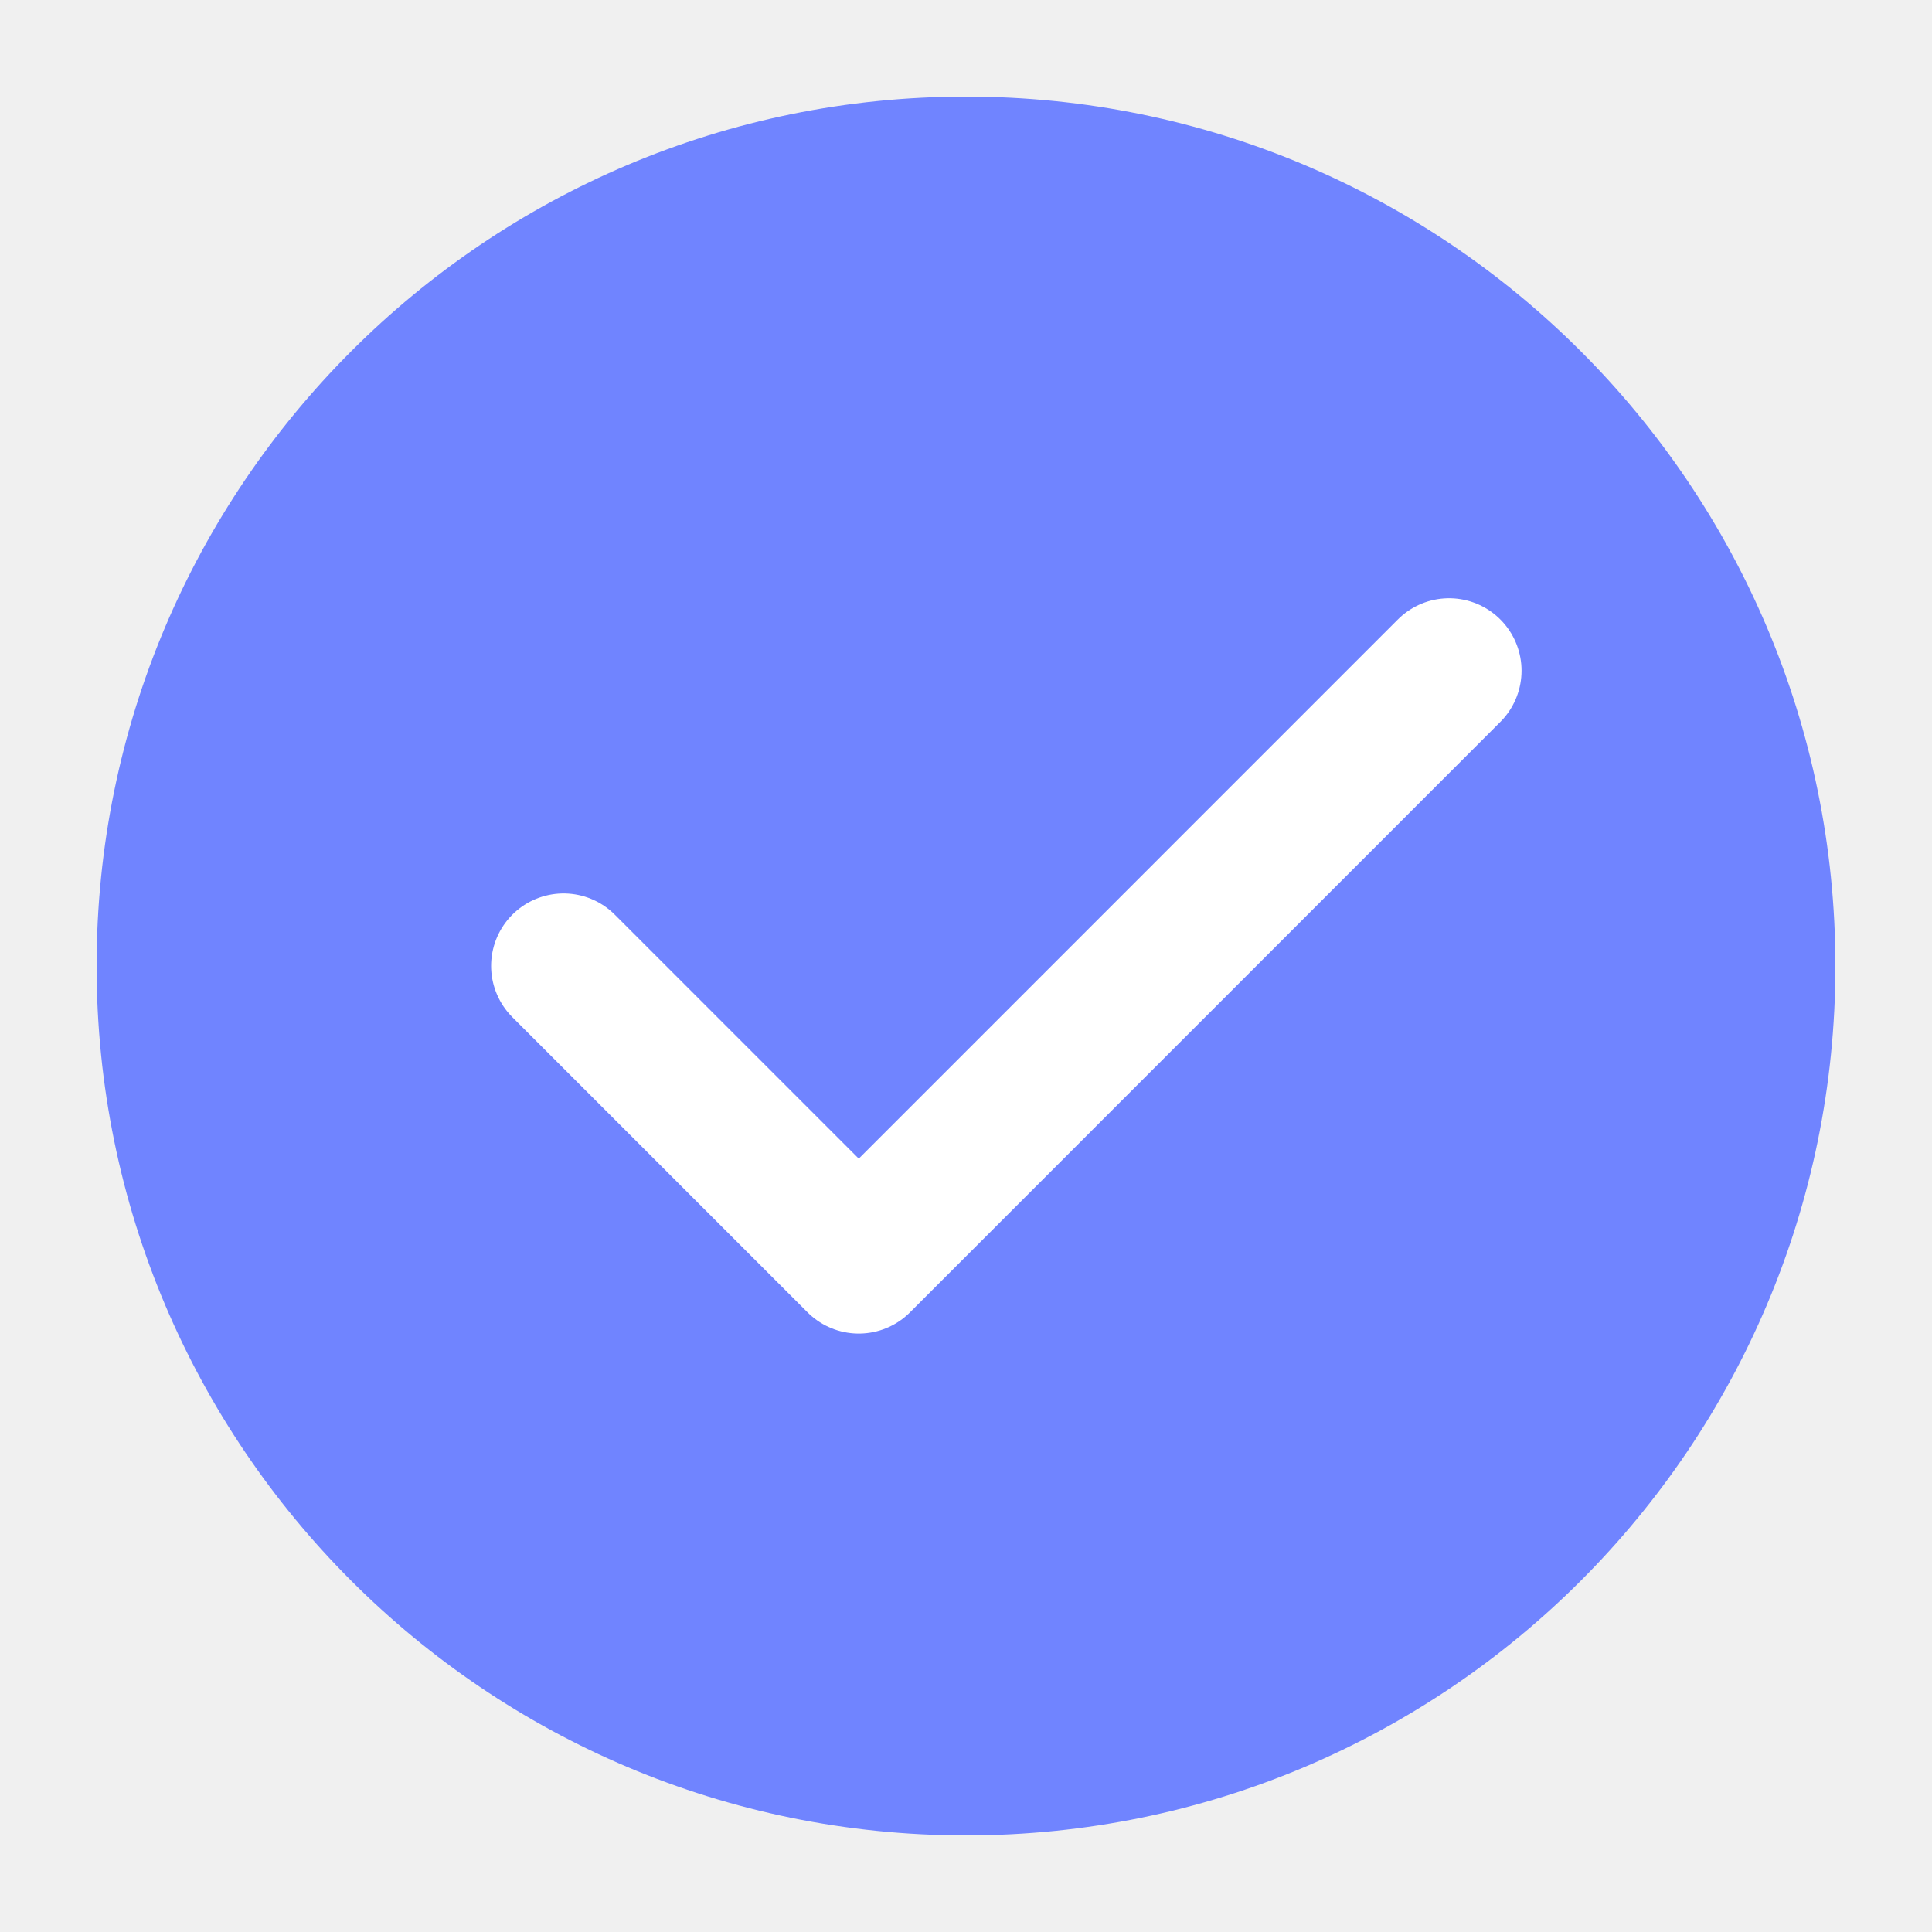
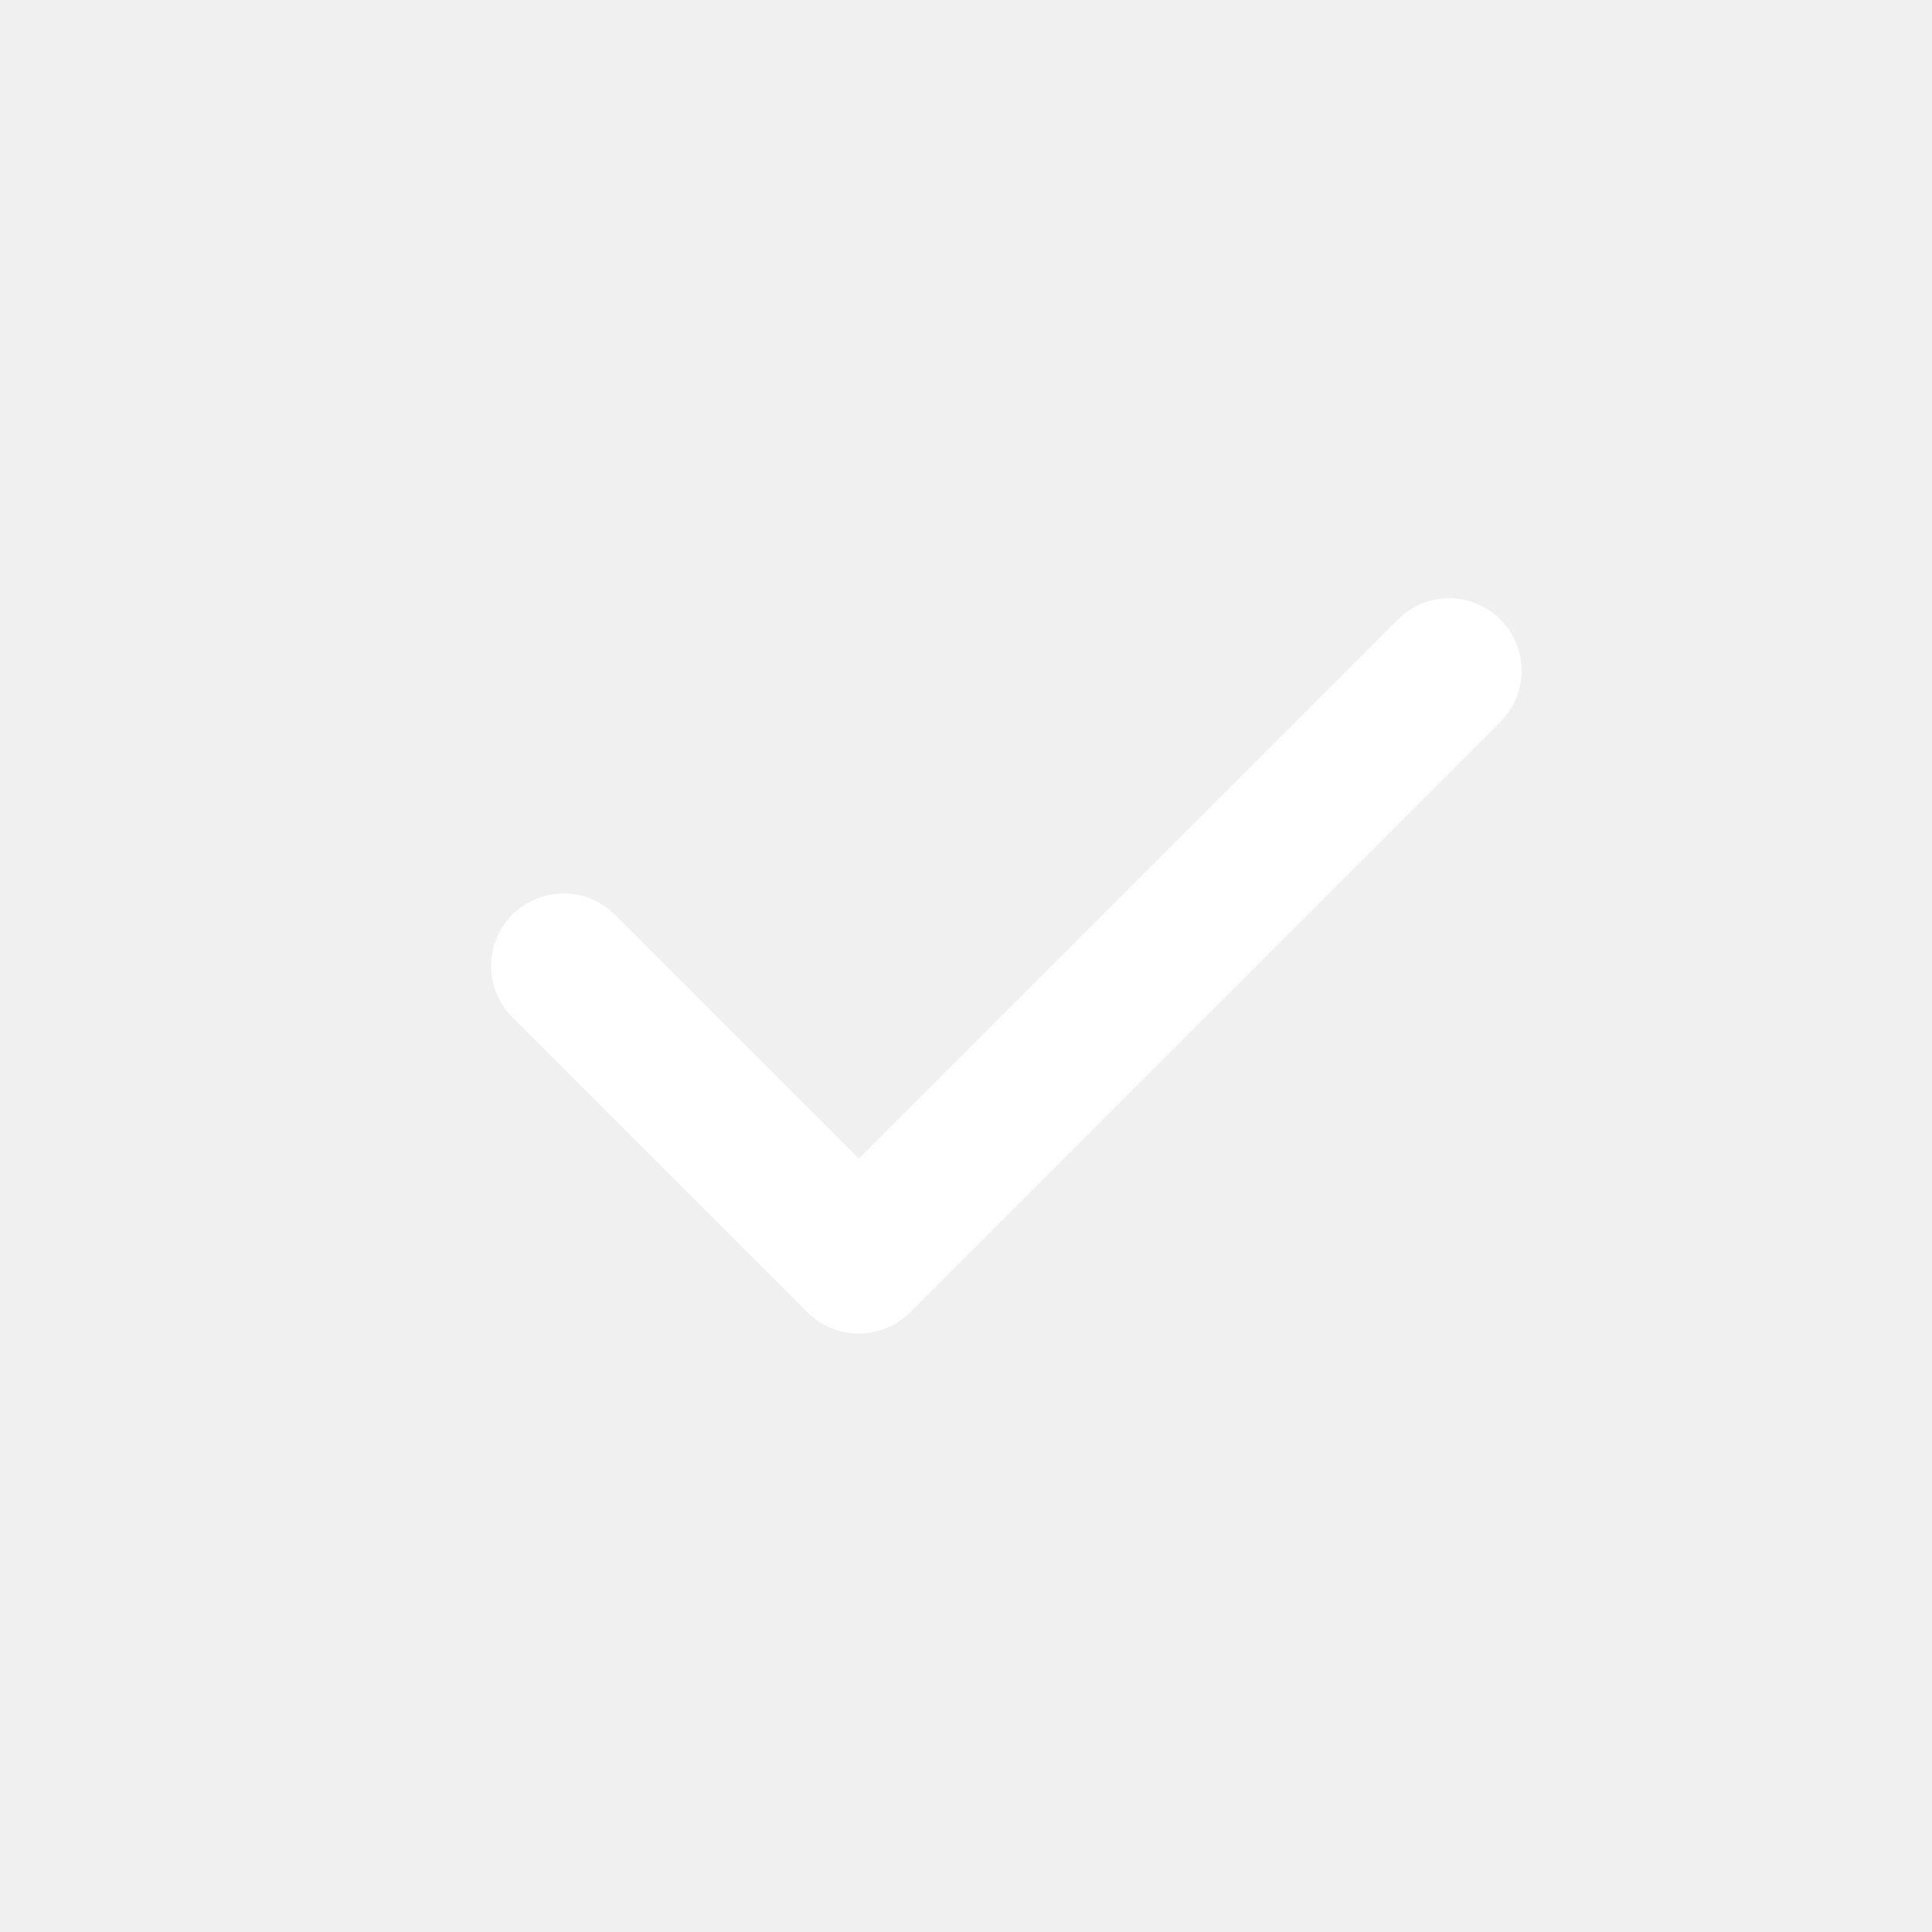
<svg xmlns="http://www.w3.org/2000/svg" width="20" height="20" viewBox="0 0 20 20" fill="none">
-   <path d="M10 19C12.485 19 14.735 17.993 16.364 16.364C17.993 14.735 19 12.485 19 10C19 7.515 17.993 5.265 16.364 3.636C14.735 2.007 12.485 1 10 1C7.515 1 5.265 2.007 3.636 3.636C2.007 5.265 1 7.515 1 10C1 12.485 2.007 14.735 3.636 16.364C5.265 17.993 7.515 19 10 19Z" fill="#7084FF" />
+   <path d="M10 19C12.485 19 14.735 17.993 16.364 16.364C17.993 14.735 19 12.485 19 10C19 7.515 17.993 5.265 16.364 3.636C14.735 2.007 12.485 1 10 1C7.515 1 5.265 2.007 3.636 3.636C2.007 5.265 1 7.515 1 10C1 12.485 2.007 14.735 3.636 16.364C5.265 17.993 7.515 19 10 19Z" fill="" />
  <path d="M5.834 9.999L8.89 13.055L15.001 6.943" stroke="white" stroke-width="1.5" stroke-linecap="round" stroke-linejoin="round" />
</svg>
